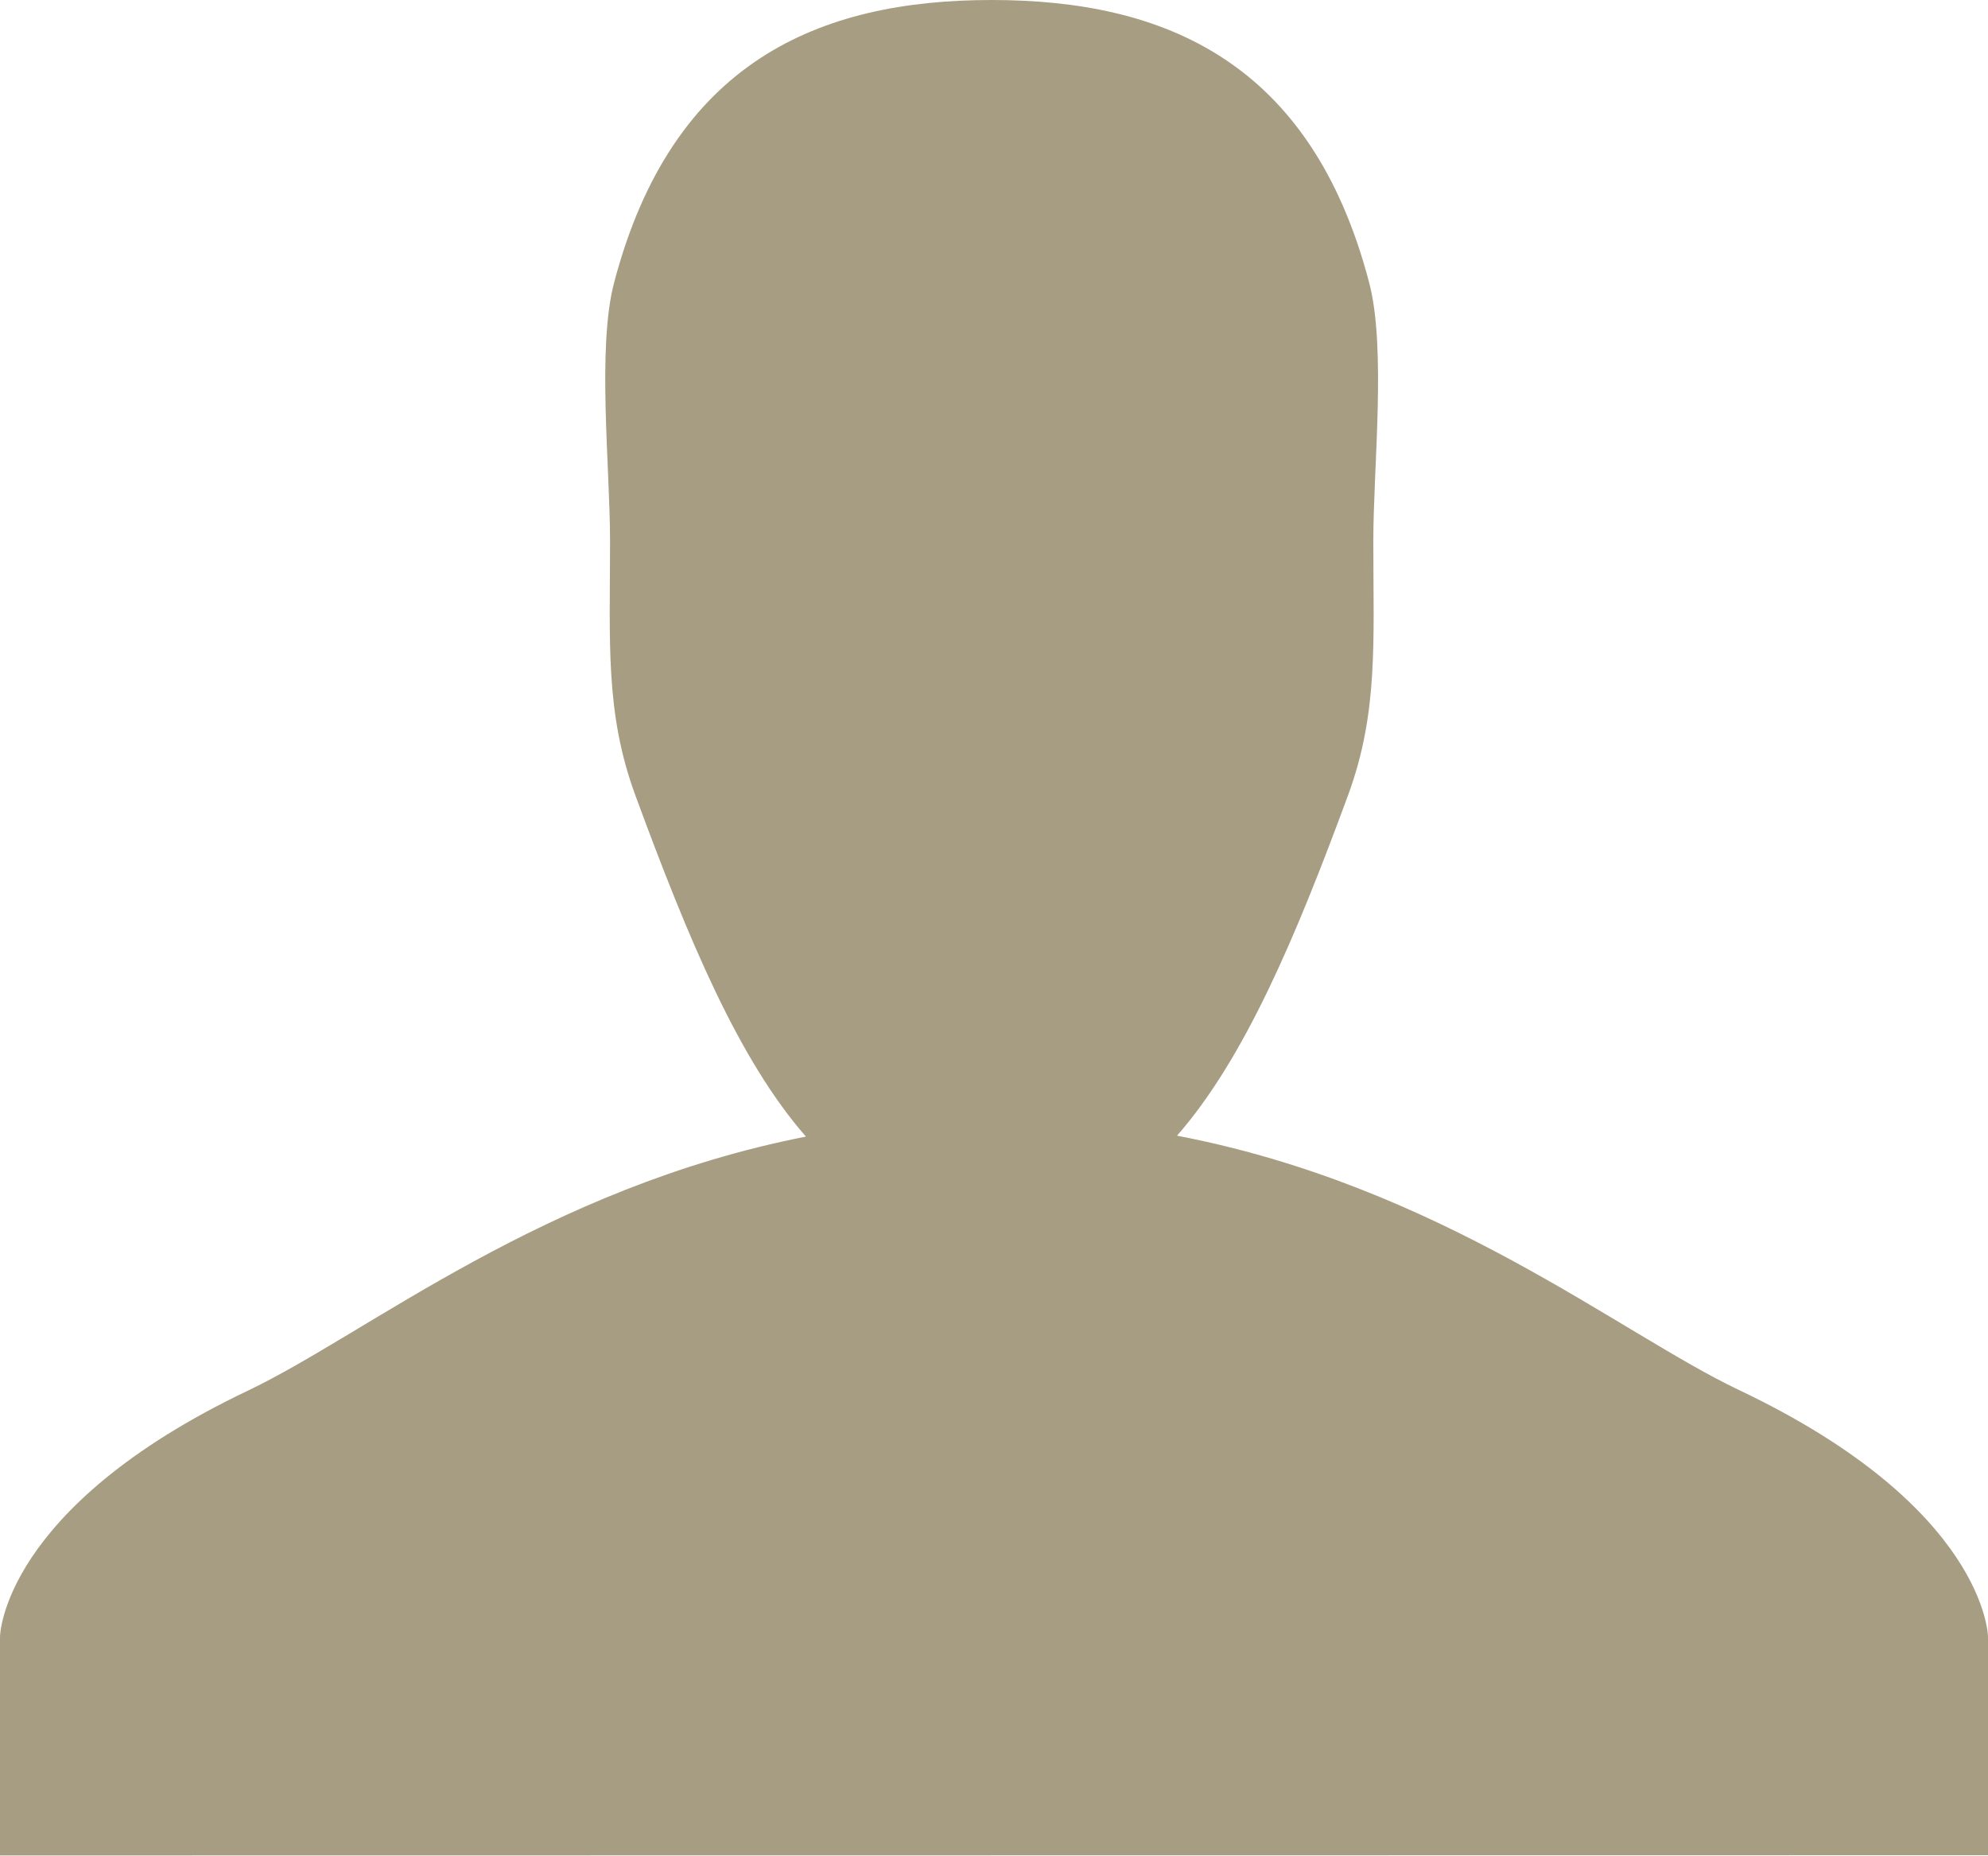
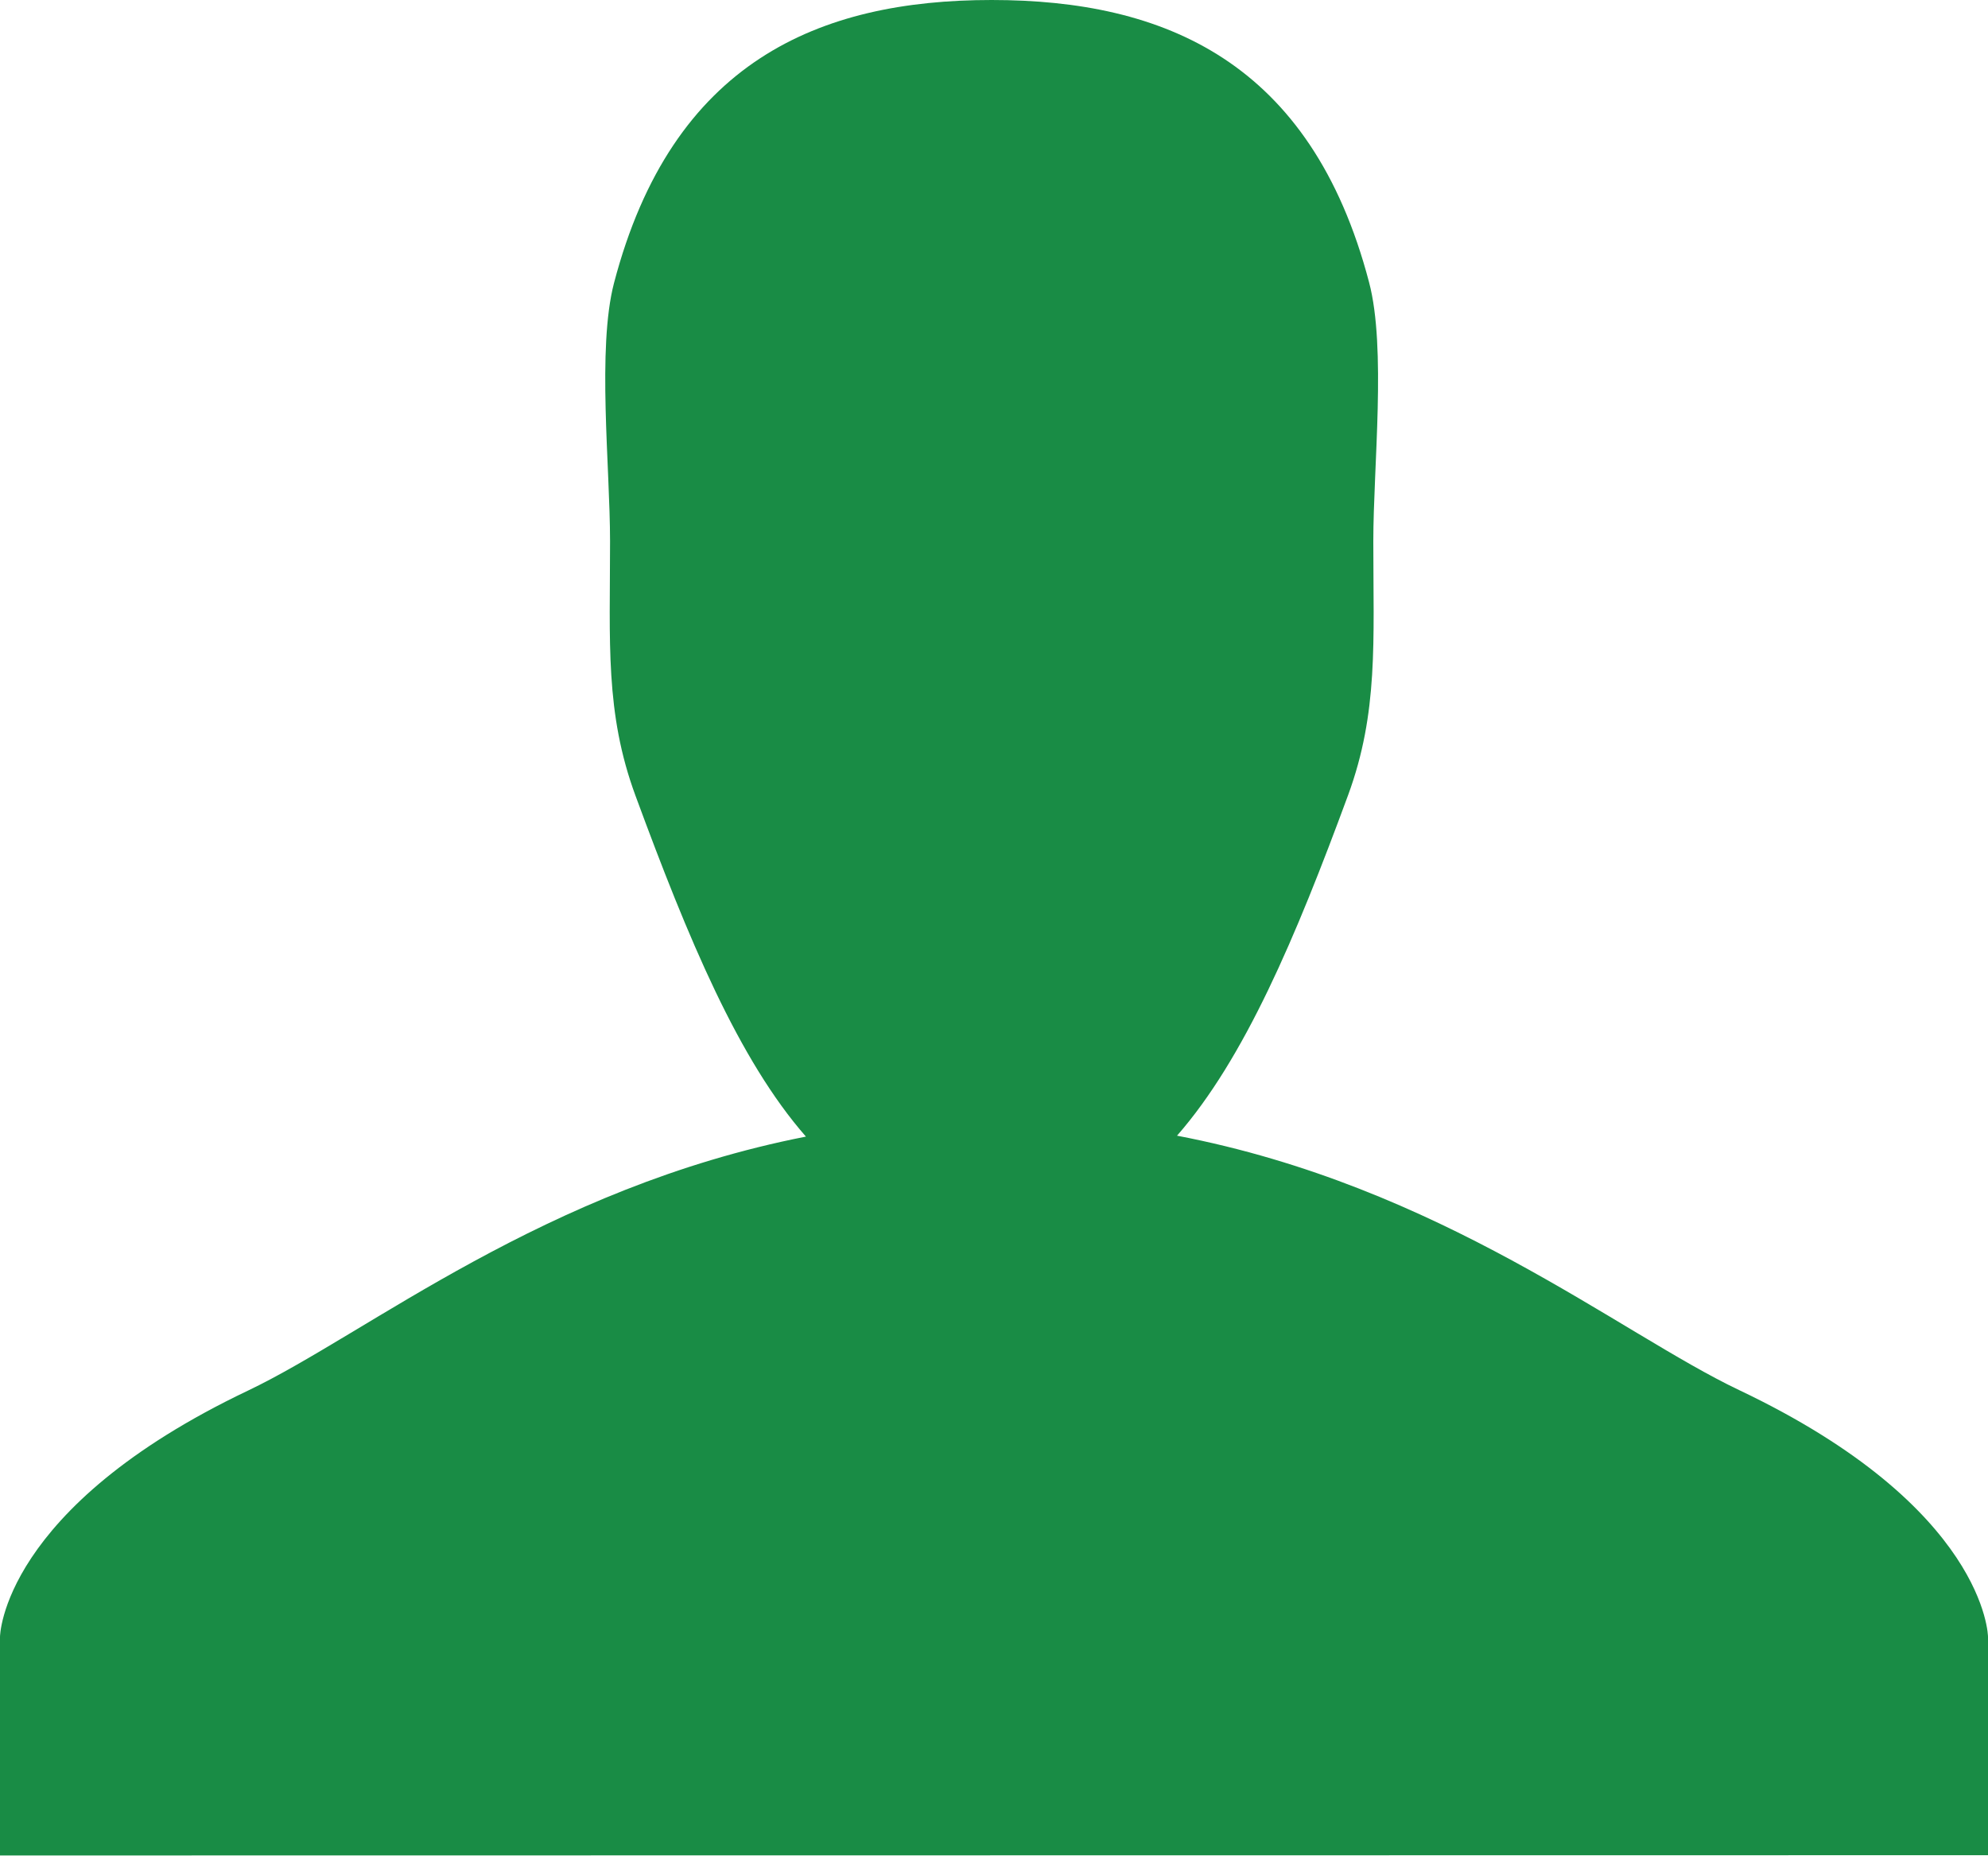
<svg xmlns="http://www.w3.org/2000/svg" width="15px" height="14px" viewBox="0 0 15 14" version="1.1">
  <defs />
  <g id="Welcome" stroke="none" stroke-width="1" fill="none" fill-rule="evenodd">
    <g id="Static" transform="translate(-968, -978)" fill="#A79D83">
      <g id="//-Body" transform="translate(169, 179)">
        <g id="::-Aside-+-::-Primary" transform="translate(0, 683)">
          <g id="::-Aside" transform="translate(751, 0)">
-             <g id="Donation-Form" transform="translate(13, 0)">
+             <g class="ck-profile-donate-svg" transform="translate(13, 0)">
              <g id="Name" transform="translate(21, 99)">
-                 <path d="M27.121,27.488 C26.216,27.058 24.871,25.95 22.881,25.569 C23.39,24.987 23.775,24.077 24.172,22.999 C24.401,22.375 24.362,21.842 24.362,21.084 C24.362,20.523 24.461,19.624 24.33,19.13 C23.892,17.461 22.782,17 21.482,17 C20.182,17 19.071,17.463 18.633,19.135 C18.504,19.628 18.603,20.525 18.603,21.084 C18.603,21.844 18.564,22.378 18.795,23.004 C19.194,24.087 19.573,24.996 20.081,25.576 C18.106,25.963 16.772,27.063 15.872,27.492 C14.009,28.379 14,29.35 14,29.35 L14,31 L29,30.998 L29,29.35 C29,29.35 28.991,28.376 27.121,27.488" id="User-Icon" />
+                 <path style="fill: #198C45;" d="M27.121,27.488 C26.216,27.058 24.871,25.95 22.881,25.569 C23.39,24.987 23.775,24.077 24.172,22.999 C24.401,22.375 24.362,21.842 24.362,21.084 C24.362,20.523 24.461,19.624 24.33,19.13 C23.892,17.461 22.782,17 21.482,17 C20.182,17 19.071,17.463 18.633,19.135 C18.504,19.628 18.603,20.525 18.603,21.084 C18.603,21.844 18.564,22.378 18.795,23.004 C19.194,24.087 19.573,24.996 20.081,25.576 C18.106,25.963 16.772,27.063 15.872,27.492 C14.009,28.379 14,29.35 14,29.35 L14,31 L29,30.998 L29,29.35 C29,29.35 28.991,28.376 27.121,27.488" id="User-Icon" />
              </g>
            </g>
          </g>
        </g>
      </g>
    </g>
  </g>
</svg>
